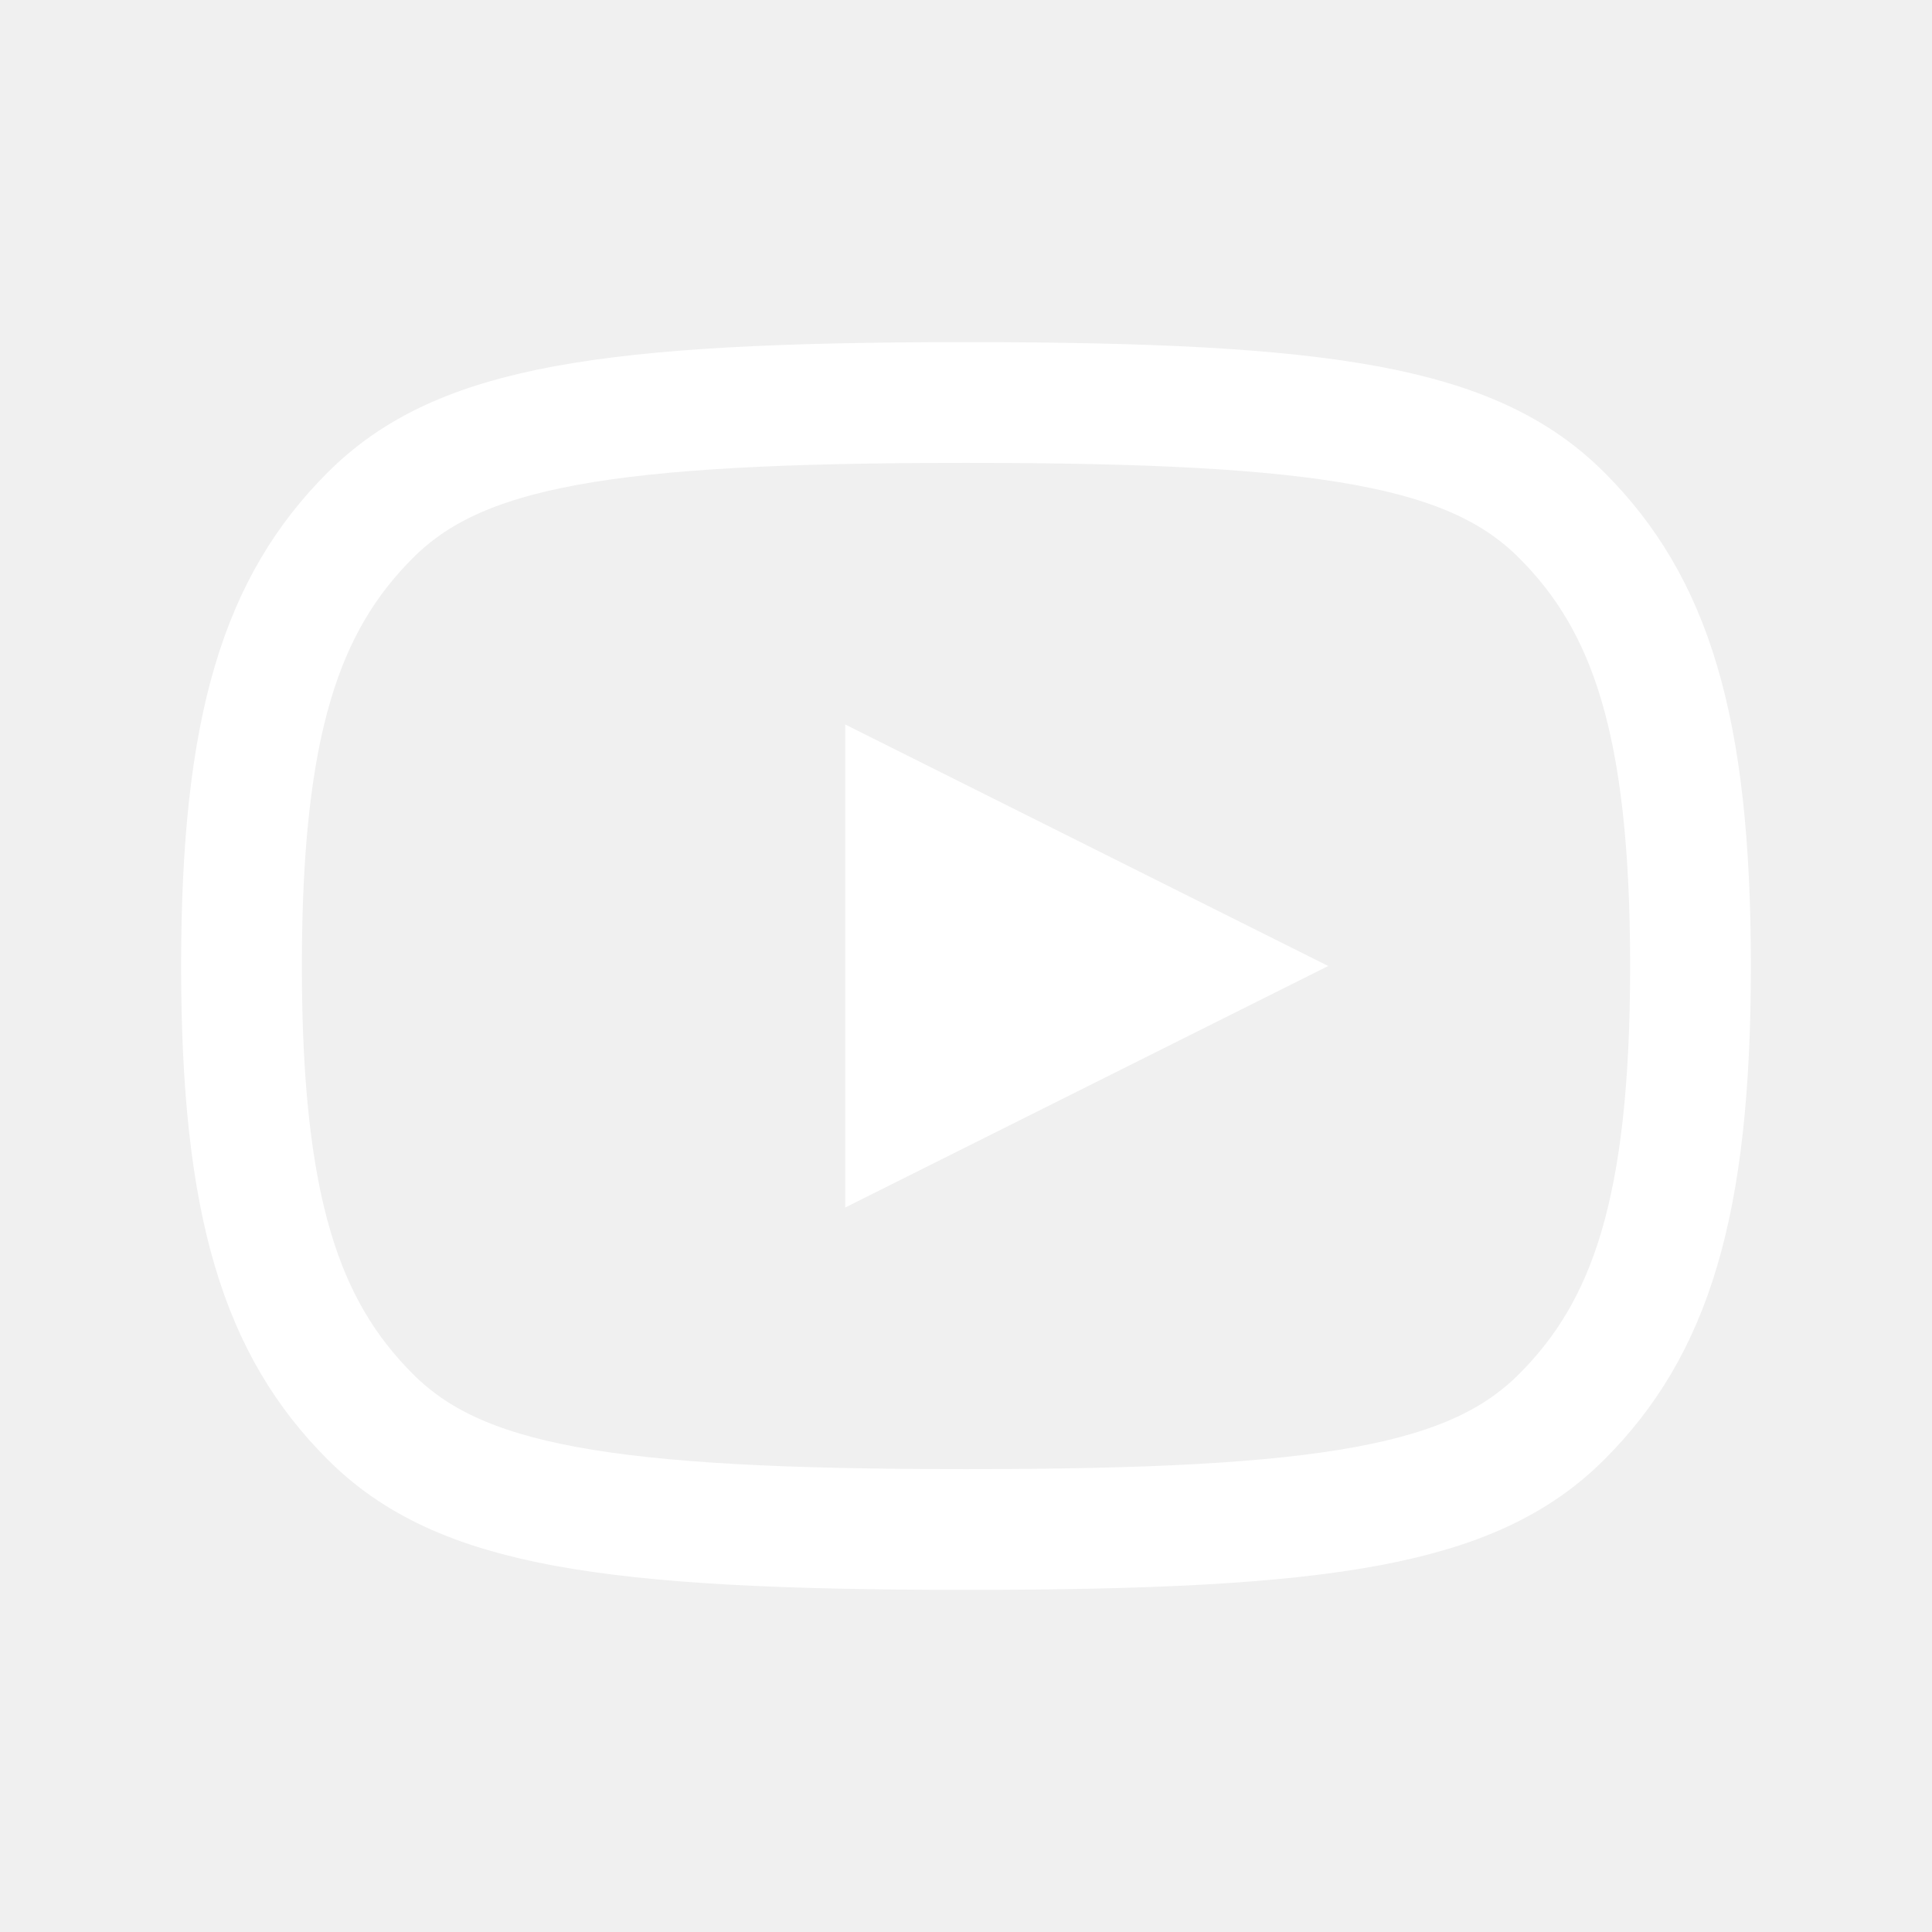
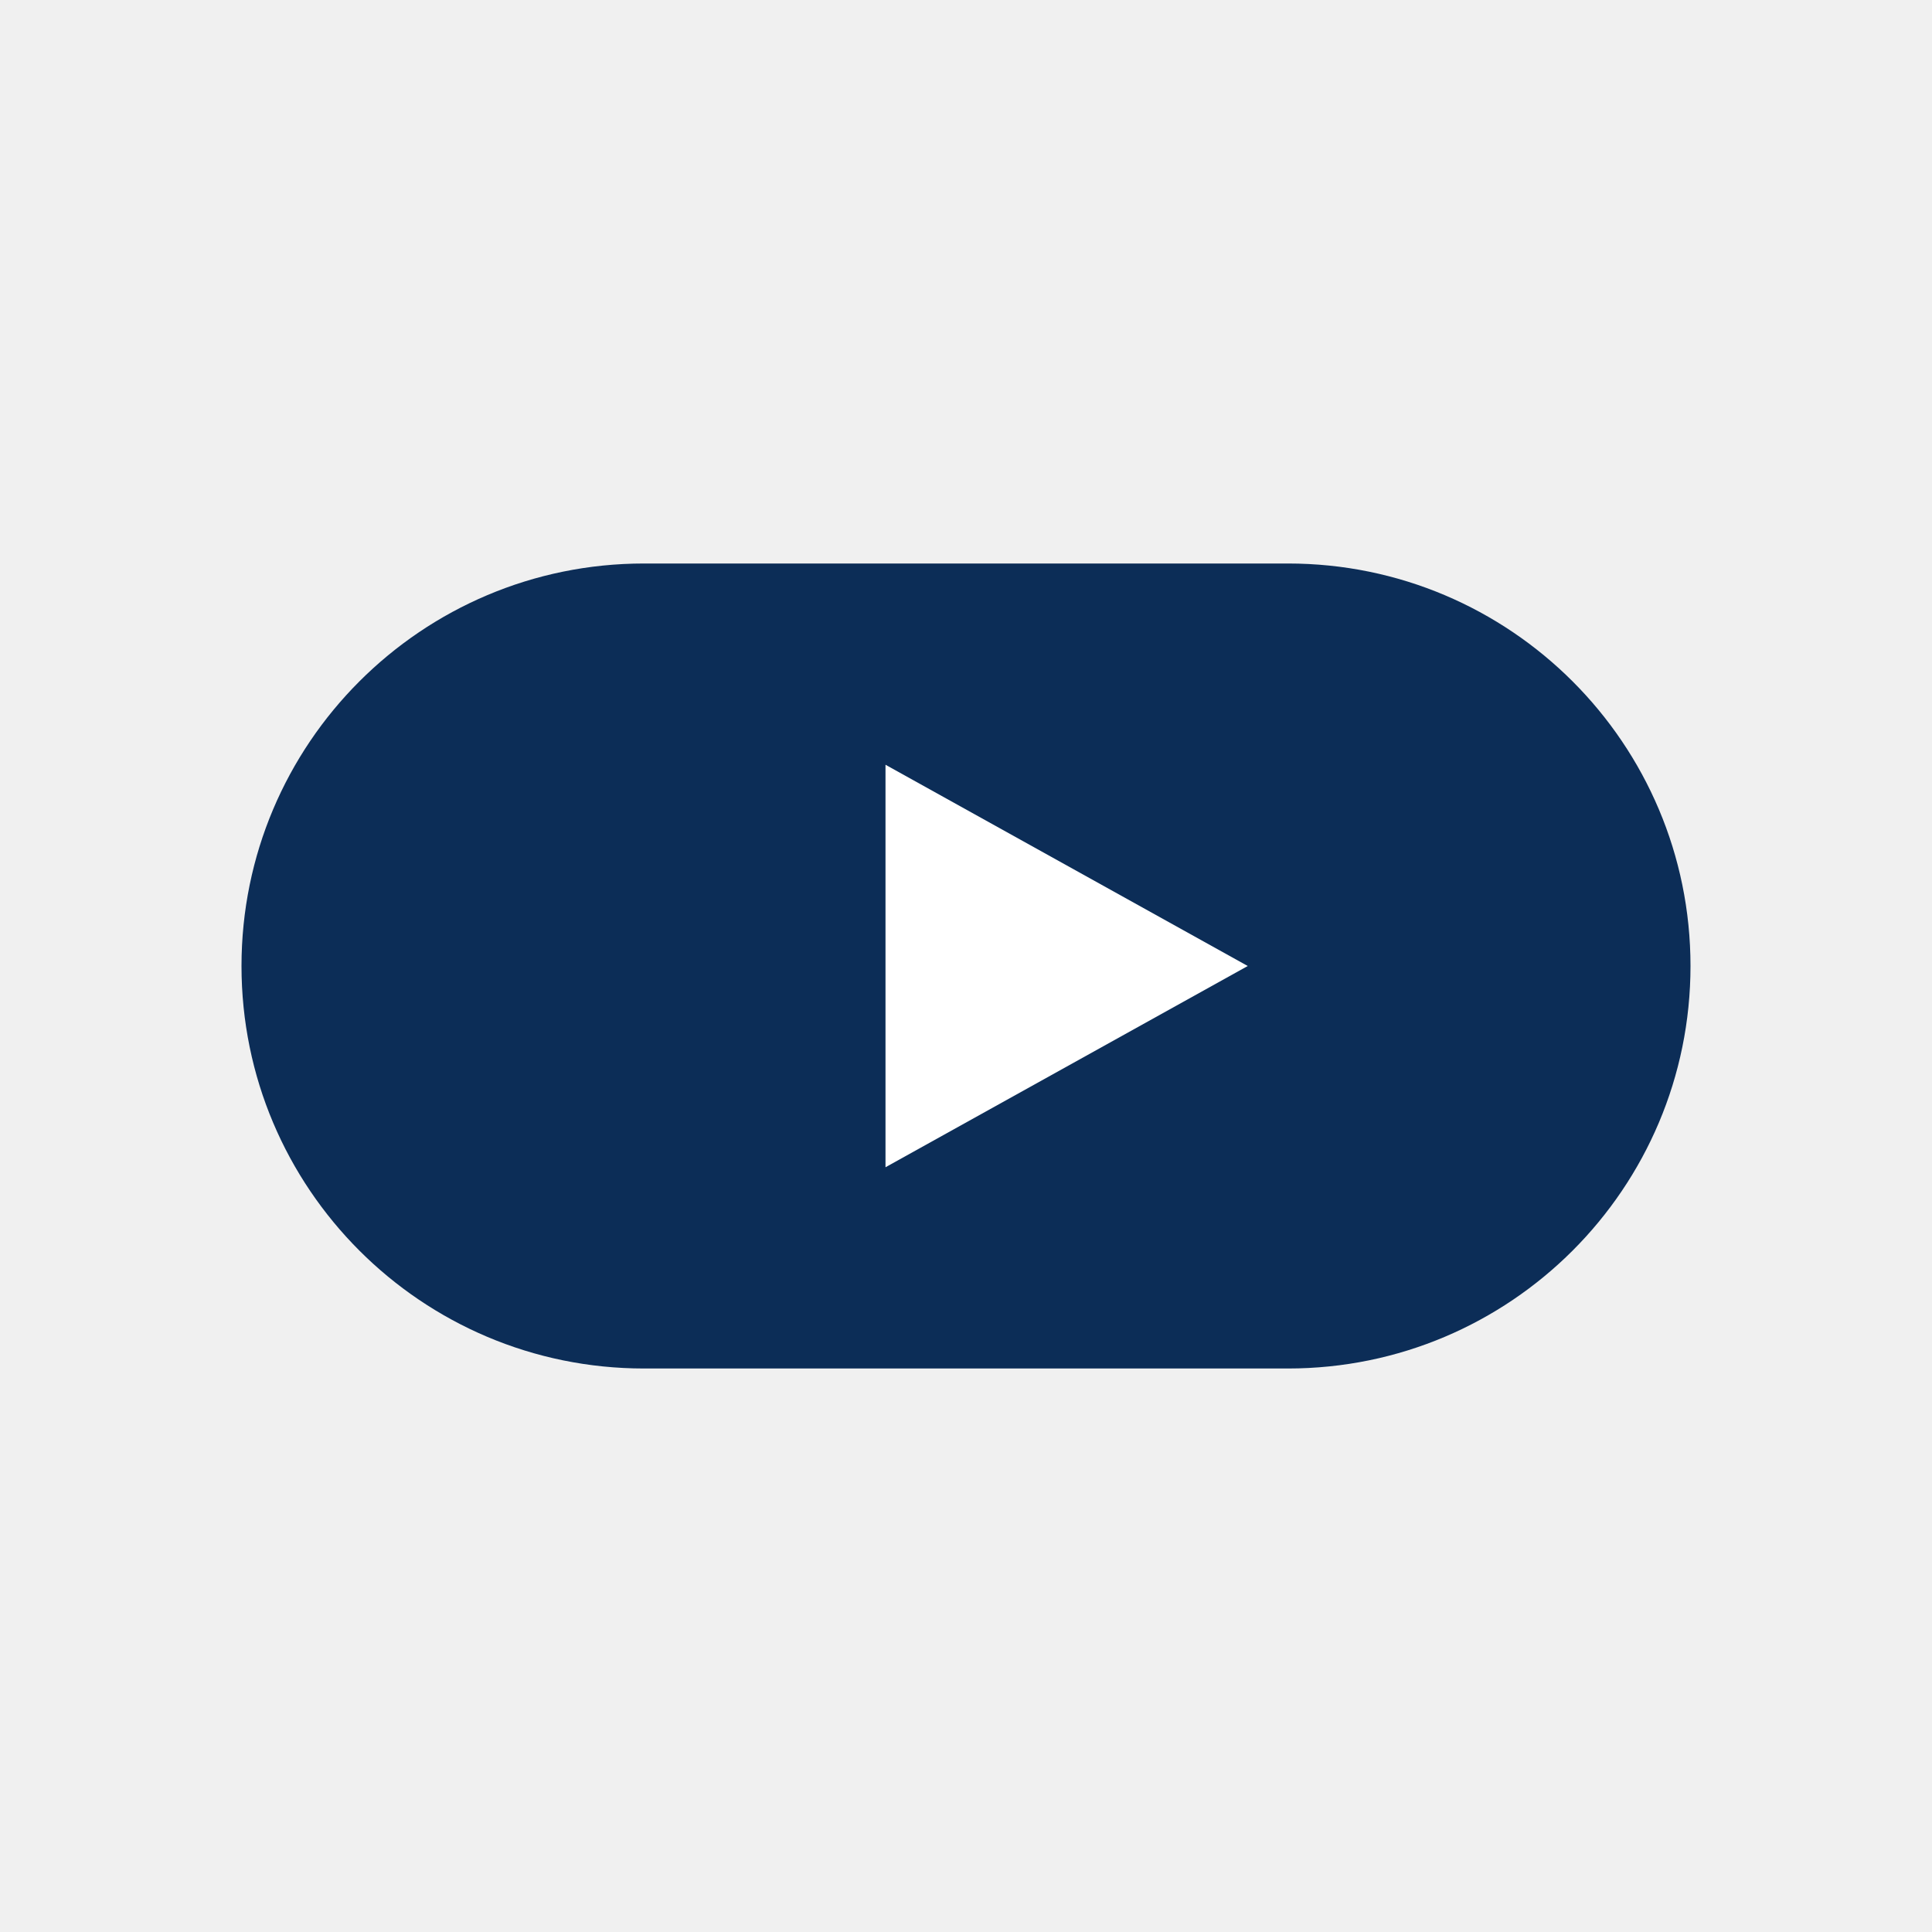
- <svg xmlns="http://www.w3.org/2000/svg" viewBox="0 0 48 48">
-   <path fill="none" stroke="#ffffff" stroke-width="3" d="M6 24c0-6 1-9 3.2-11.2C11.4 10.6 15 10 24 10s12.6.6 14.8 2.8C41 15 42 18 42 24s-1 9-3.2 11.2S33 38 24 38s-12.6-.6-14.8-2.8S6 30 6 24z" />
-   <polygon fill="#ffffff" points="21,18 33,24 21,30" />
+ <svg xmlns="http://www.w3.org/2000/svg" width="48" height="48" viewBox="0 0 48 48">
+   <rect x="6" y="14" width="36" height="20" rx="10" fill="#0c2d57" />
+   <polygon points="22,19 22,29 31,24" fill="#ffffff" />
</svg>
